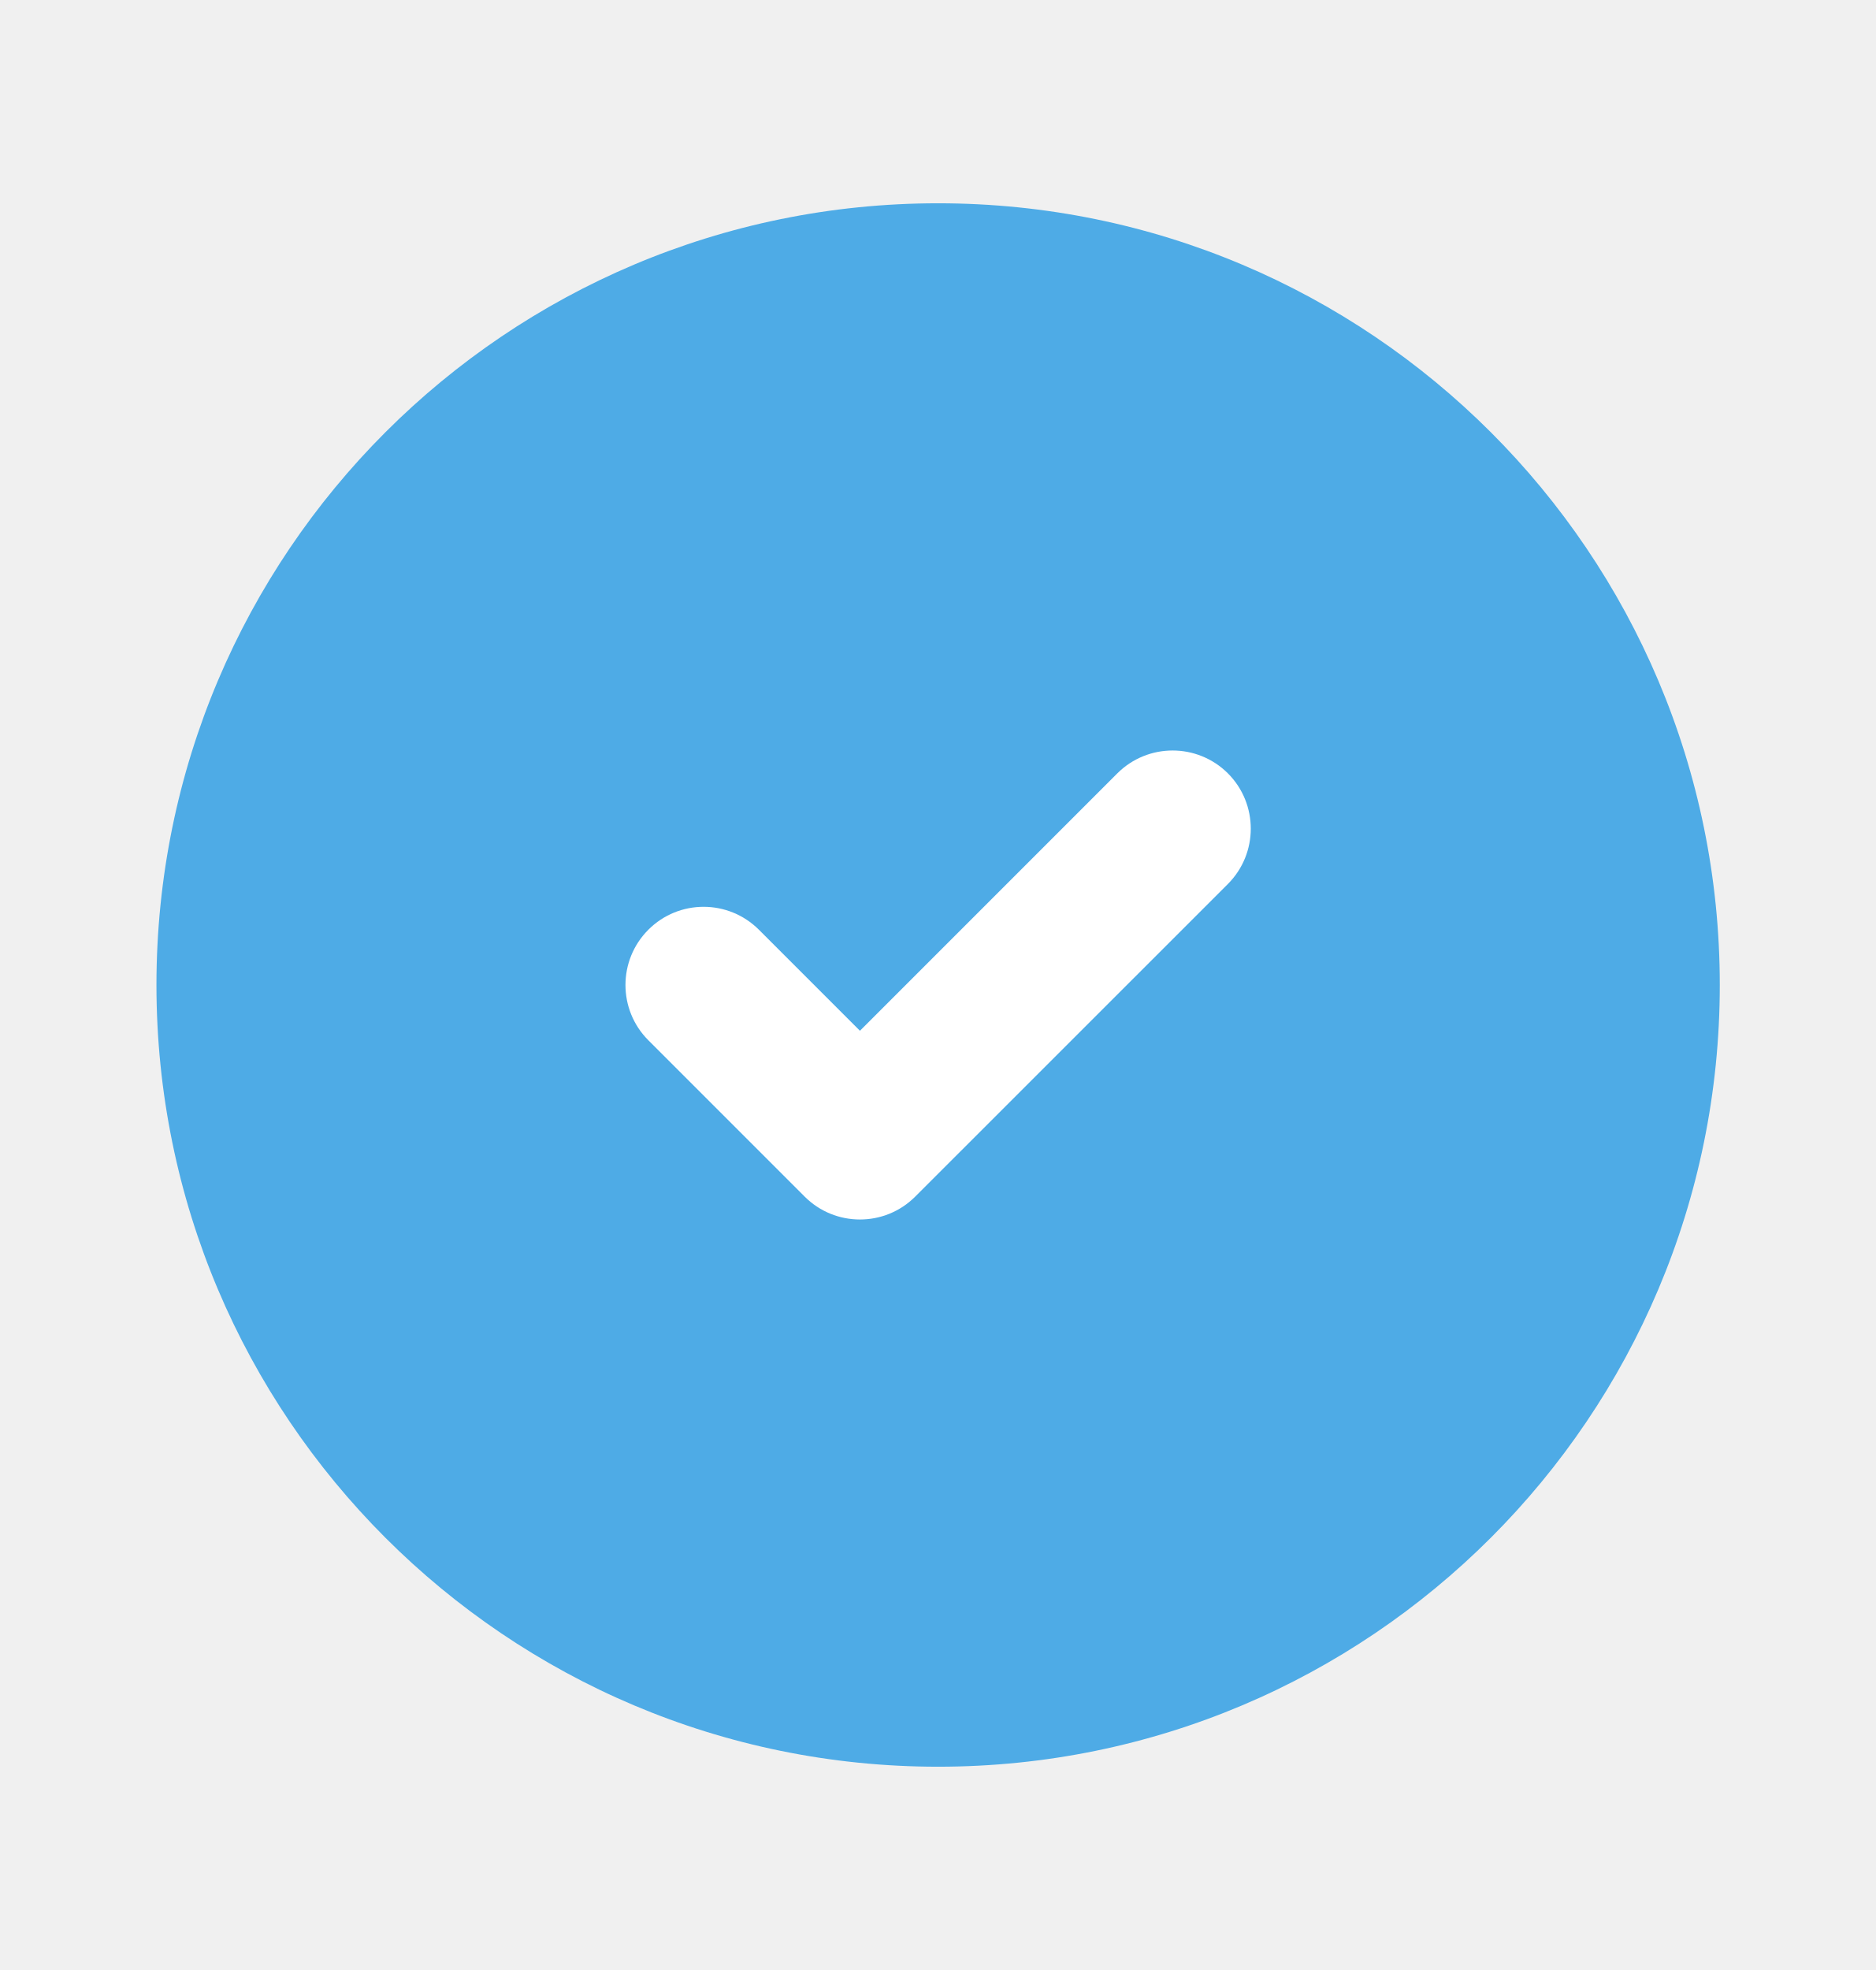
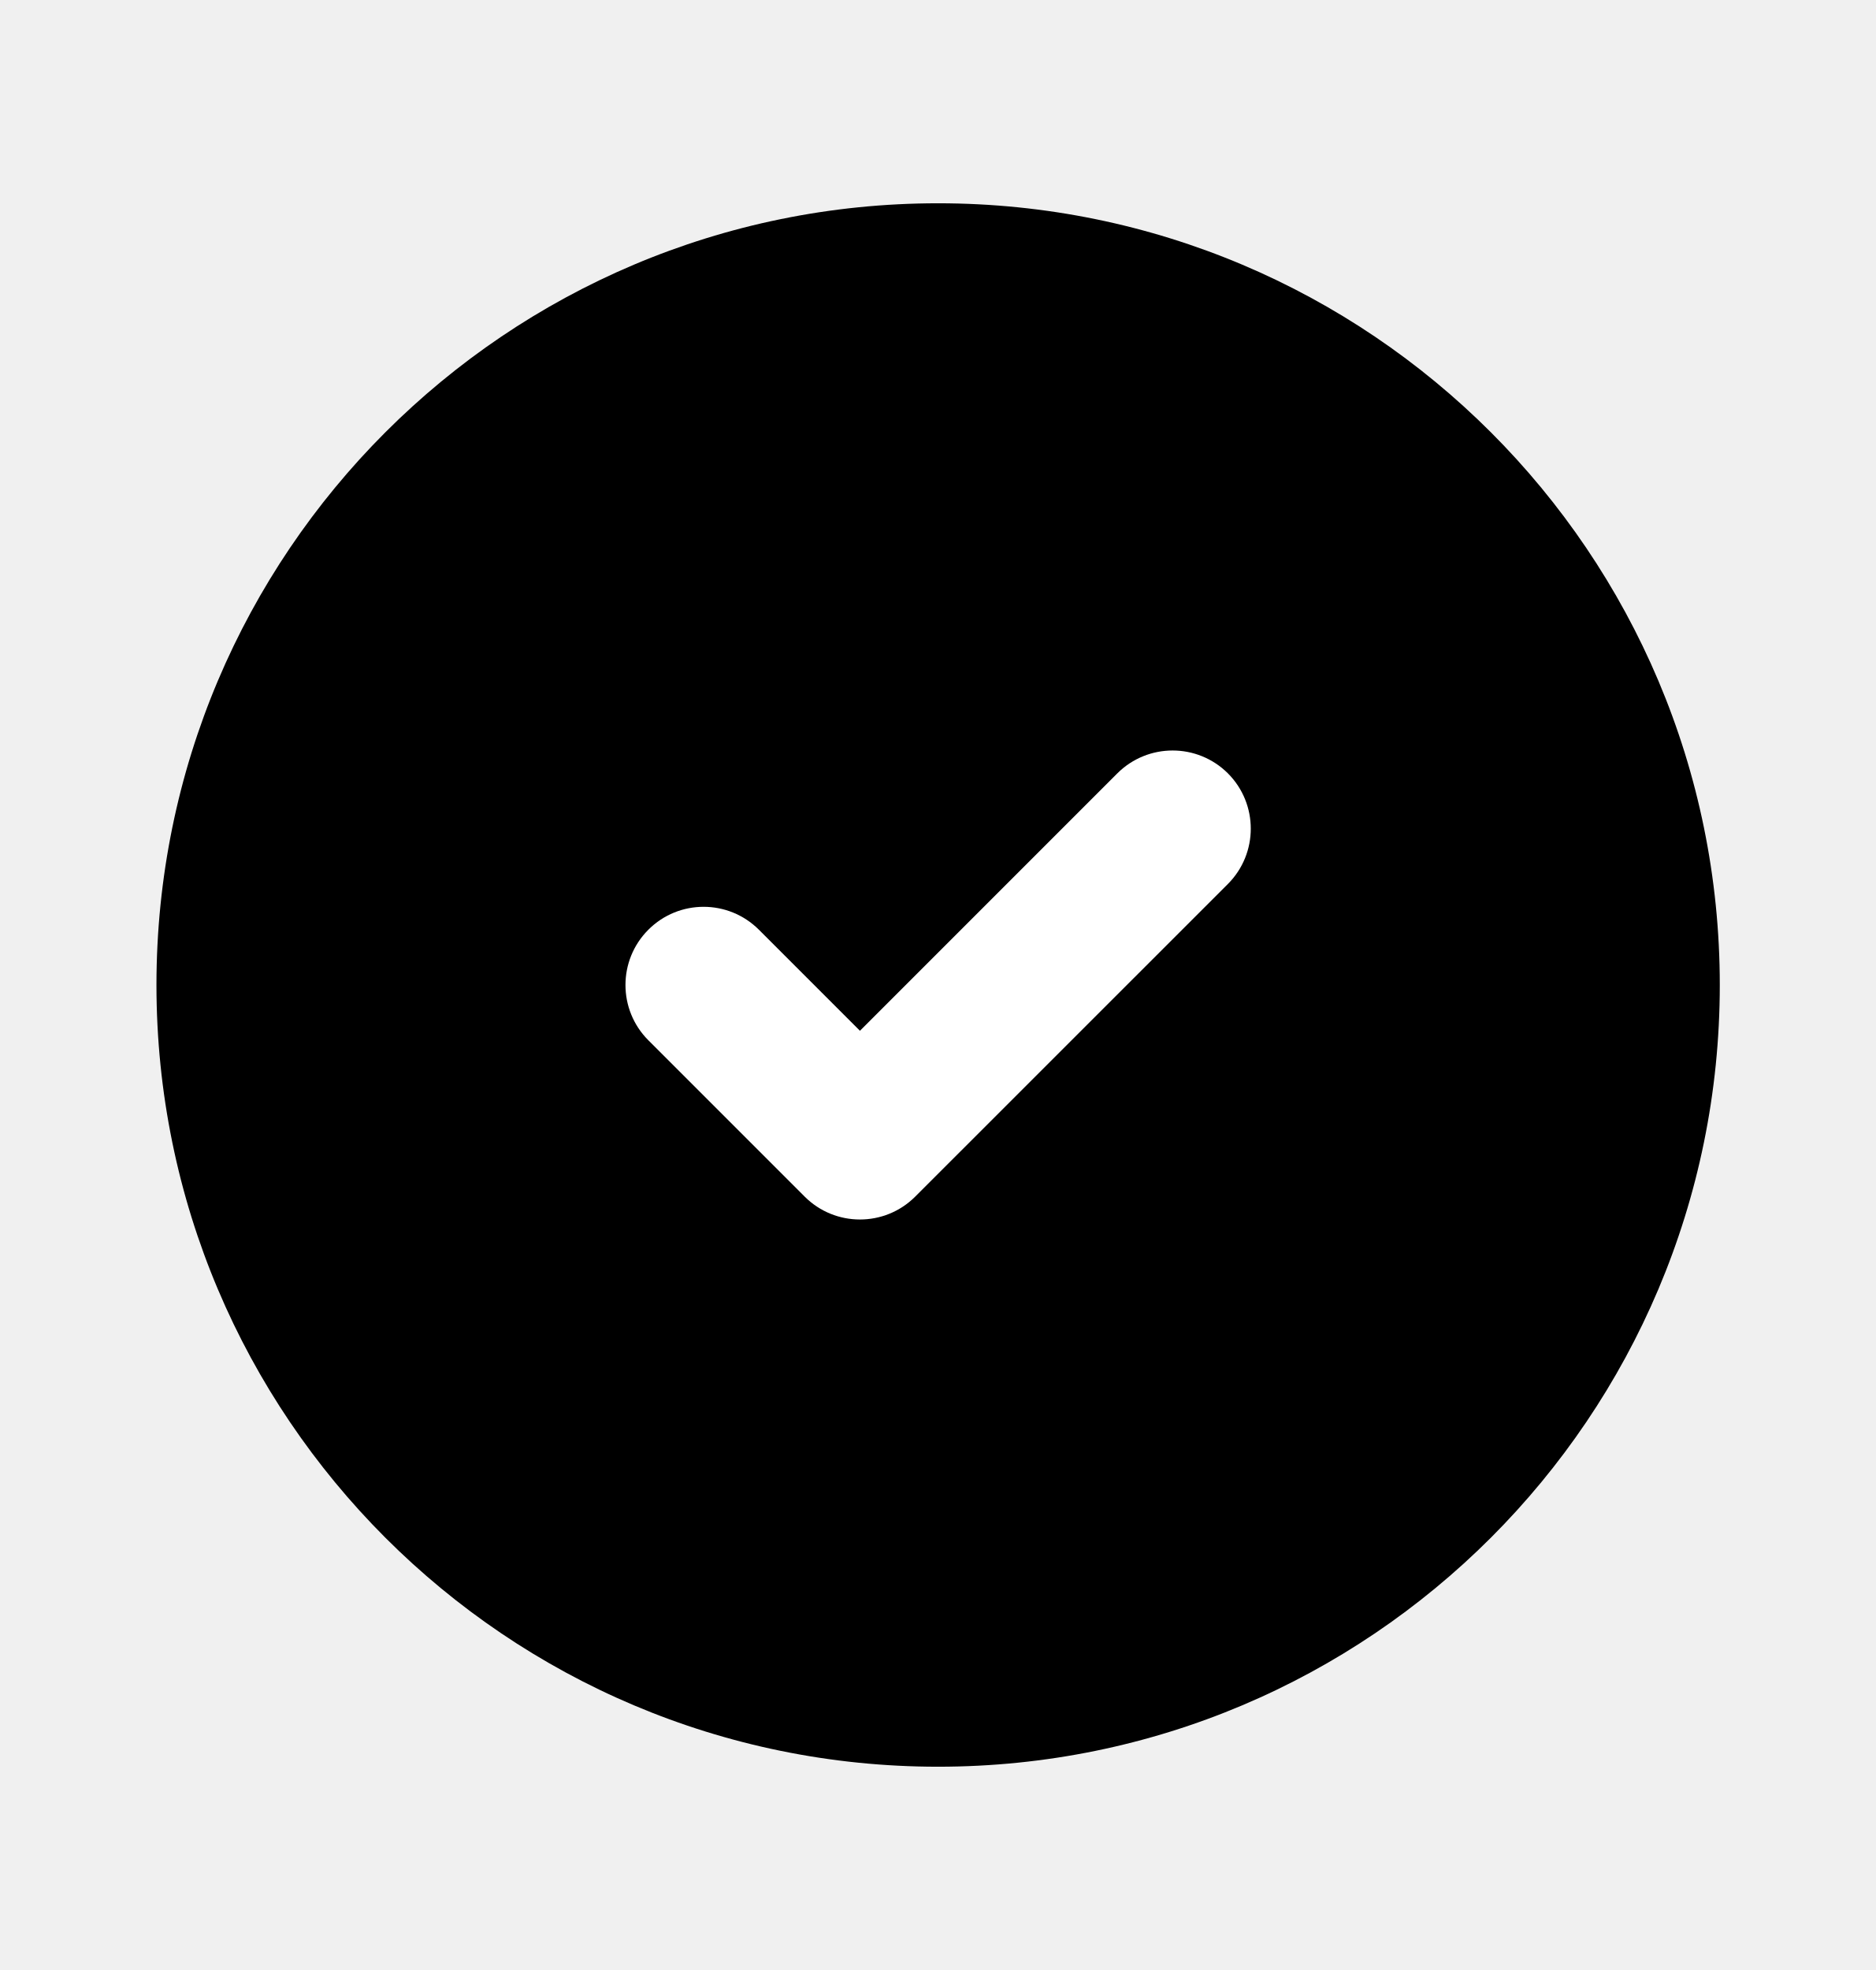
<svg xmlns="http://www.w3.org/2000/svg" width="20" height="21" viewBox="0 0 20 21" fill="none">
-   <path d="M10.001 2.167C5.399 2.167 1.668 5.898 1.668 10.5C1.668 15.102 5.399 18.833 10.001 18.833C14.604 18.833 18.335 15.102 18.335 10.5C18.335 5.898 14.604 2.167 10.001 2.167Z" fill="#4EABE6" />
+   <path d="M10.001 2.167C5.399 2.167 1.668 5.898 1.668 10.5C1.668 15.102 5.399 18.833 10.001 18.833C14.604 18.833 18.335 15.102 18.335 10.5C18.335 5.898 14.604 2.167 10.001 2.167Z" fill="currentColor" />
  <path fill-rule="evenodd" clip-rule="evenodd" d="M13.091 8.244C13.416 8.57 13.416 9.097 13.091 9.423L9.757 12.756C9.432 13.081 8.904 13.081 8.579 12.756L6.912 11.089C6.587 10.764 6.587 10.236 6.912 9.911C7.237 9.585 7.765 9.585 8.091 9.911L9.168 10.988L11.912 8.244C12.238 7.919 12.765 7.919 13.091 8.244Z" fill="white" />
</svg>
